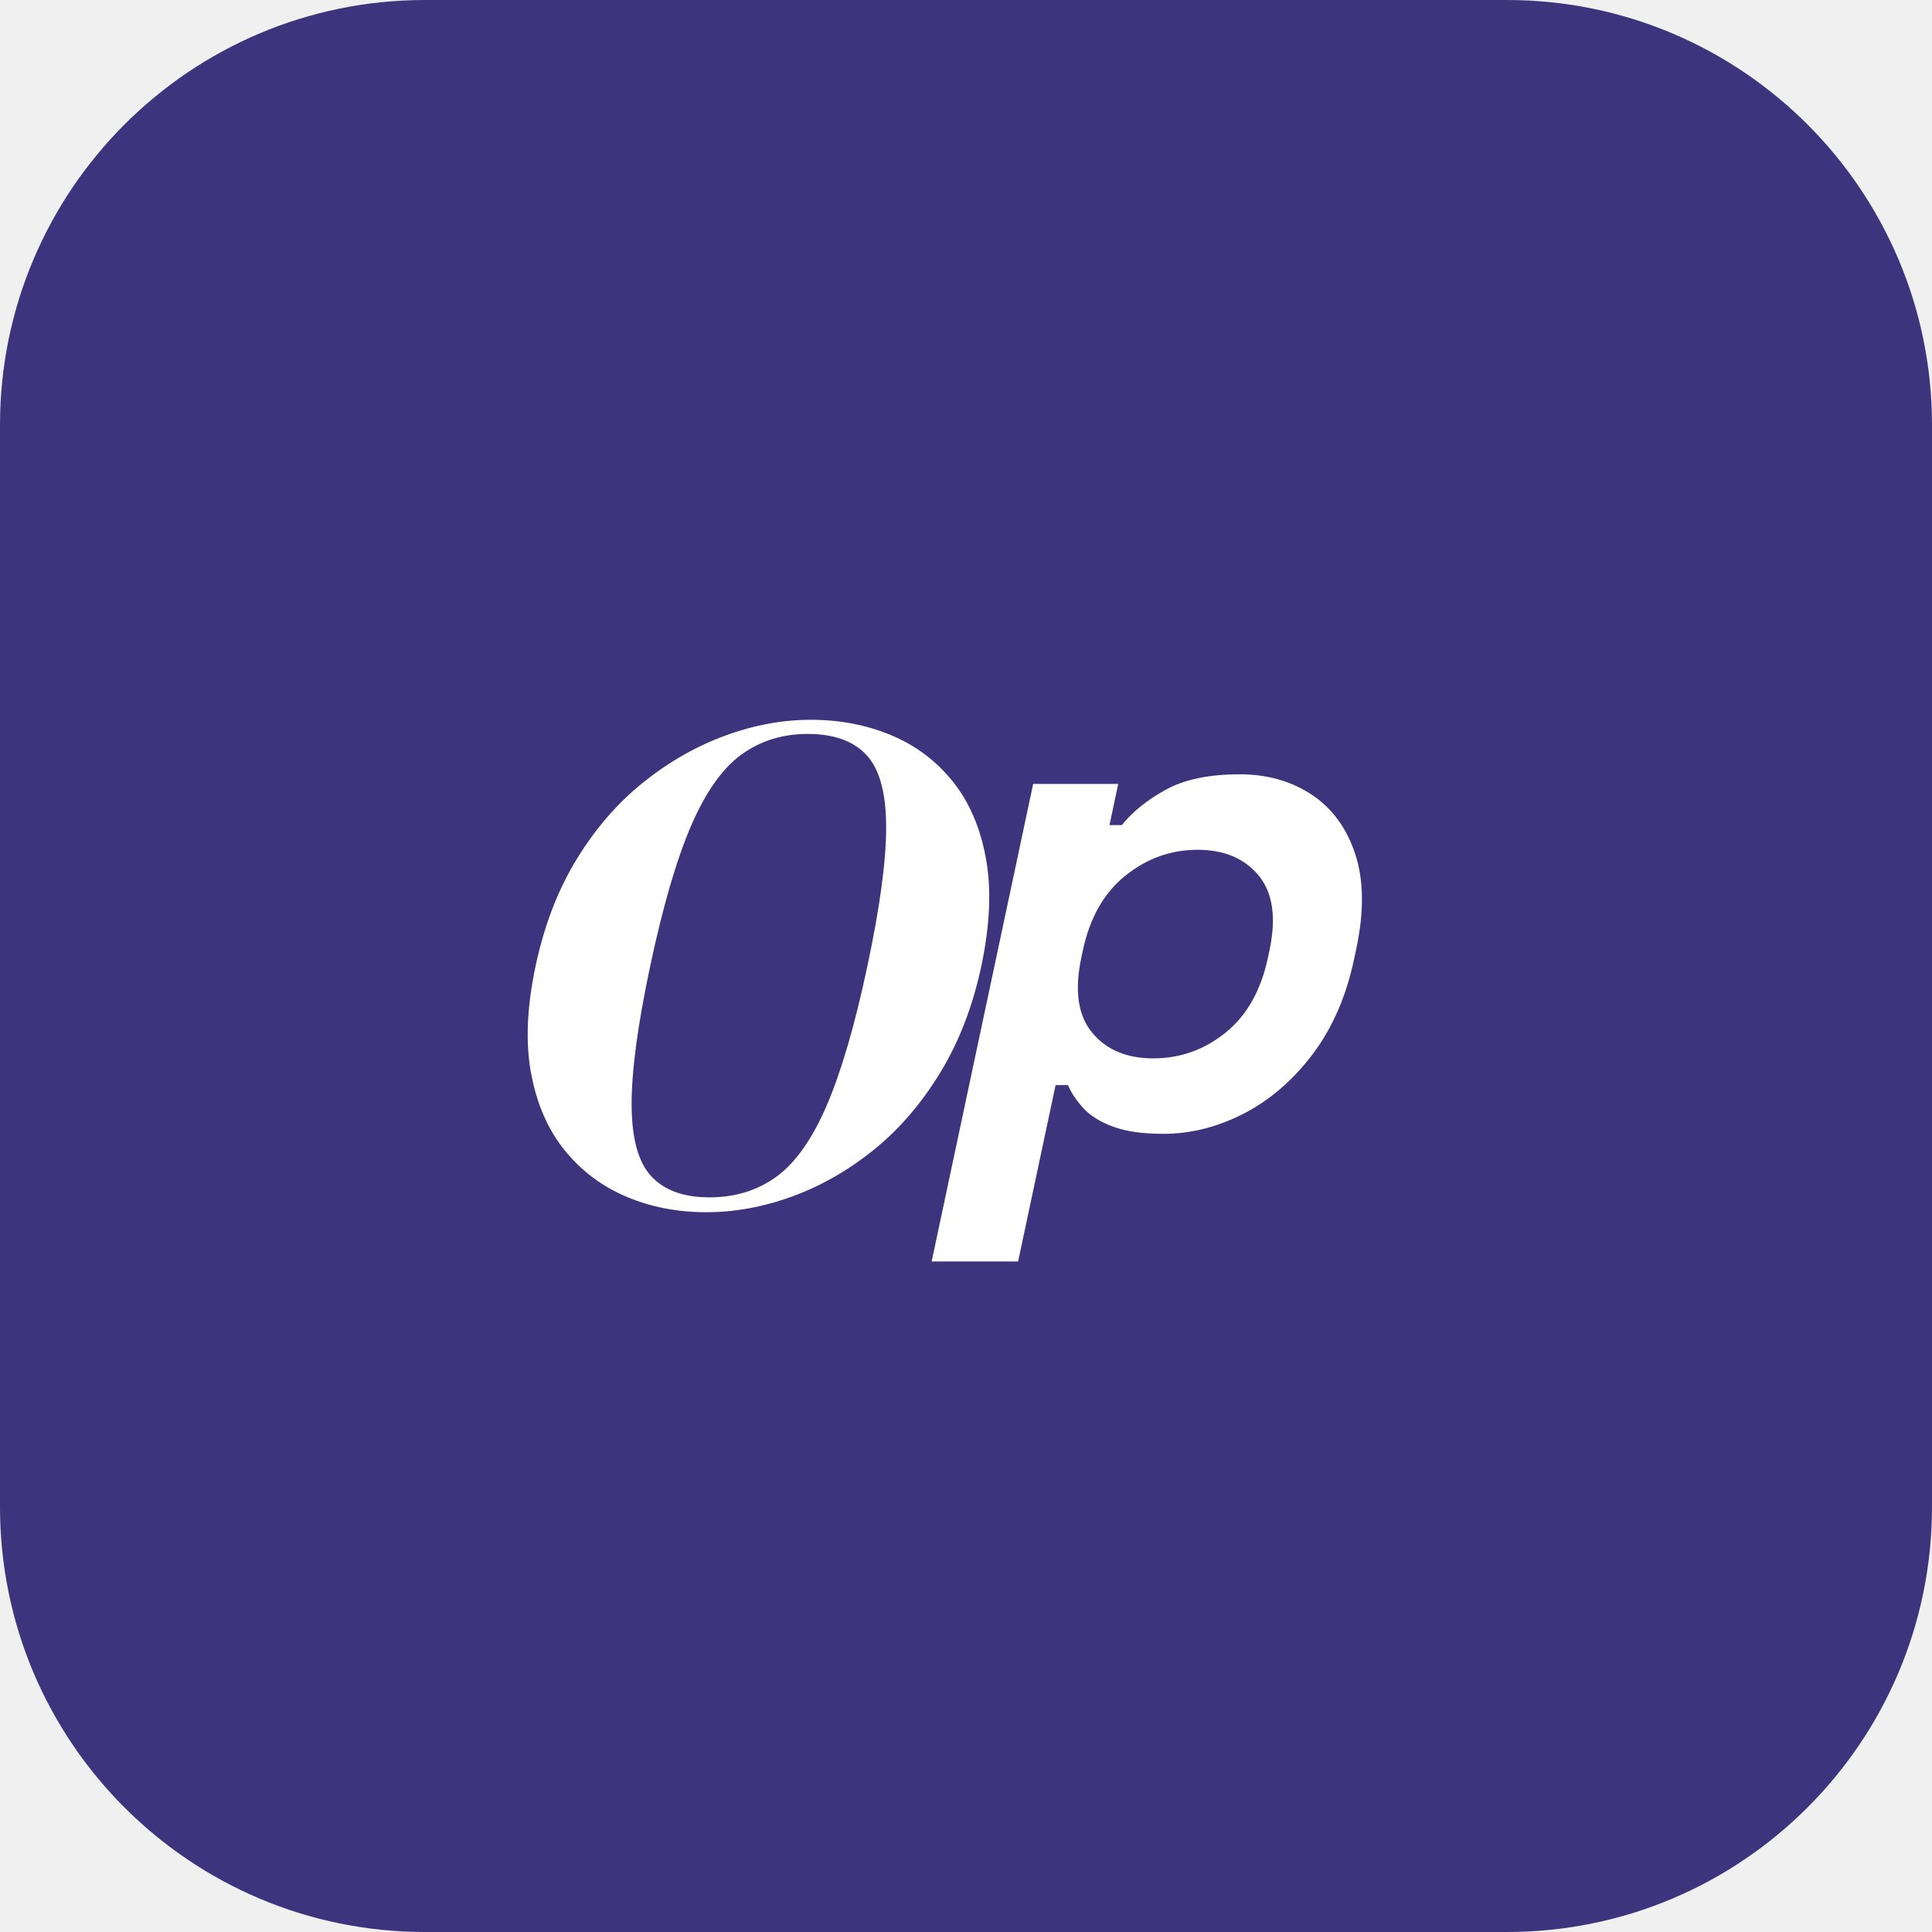
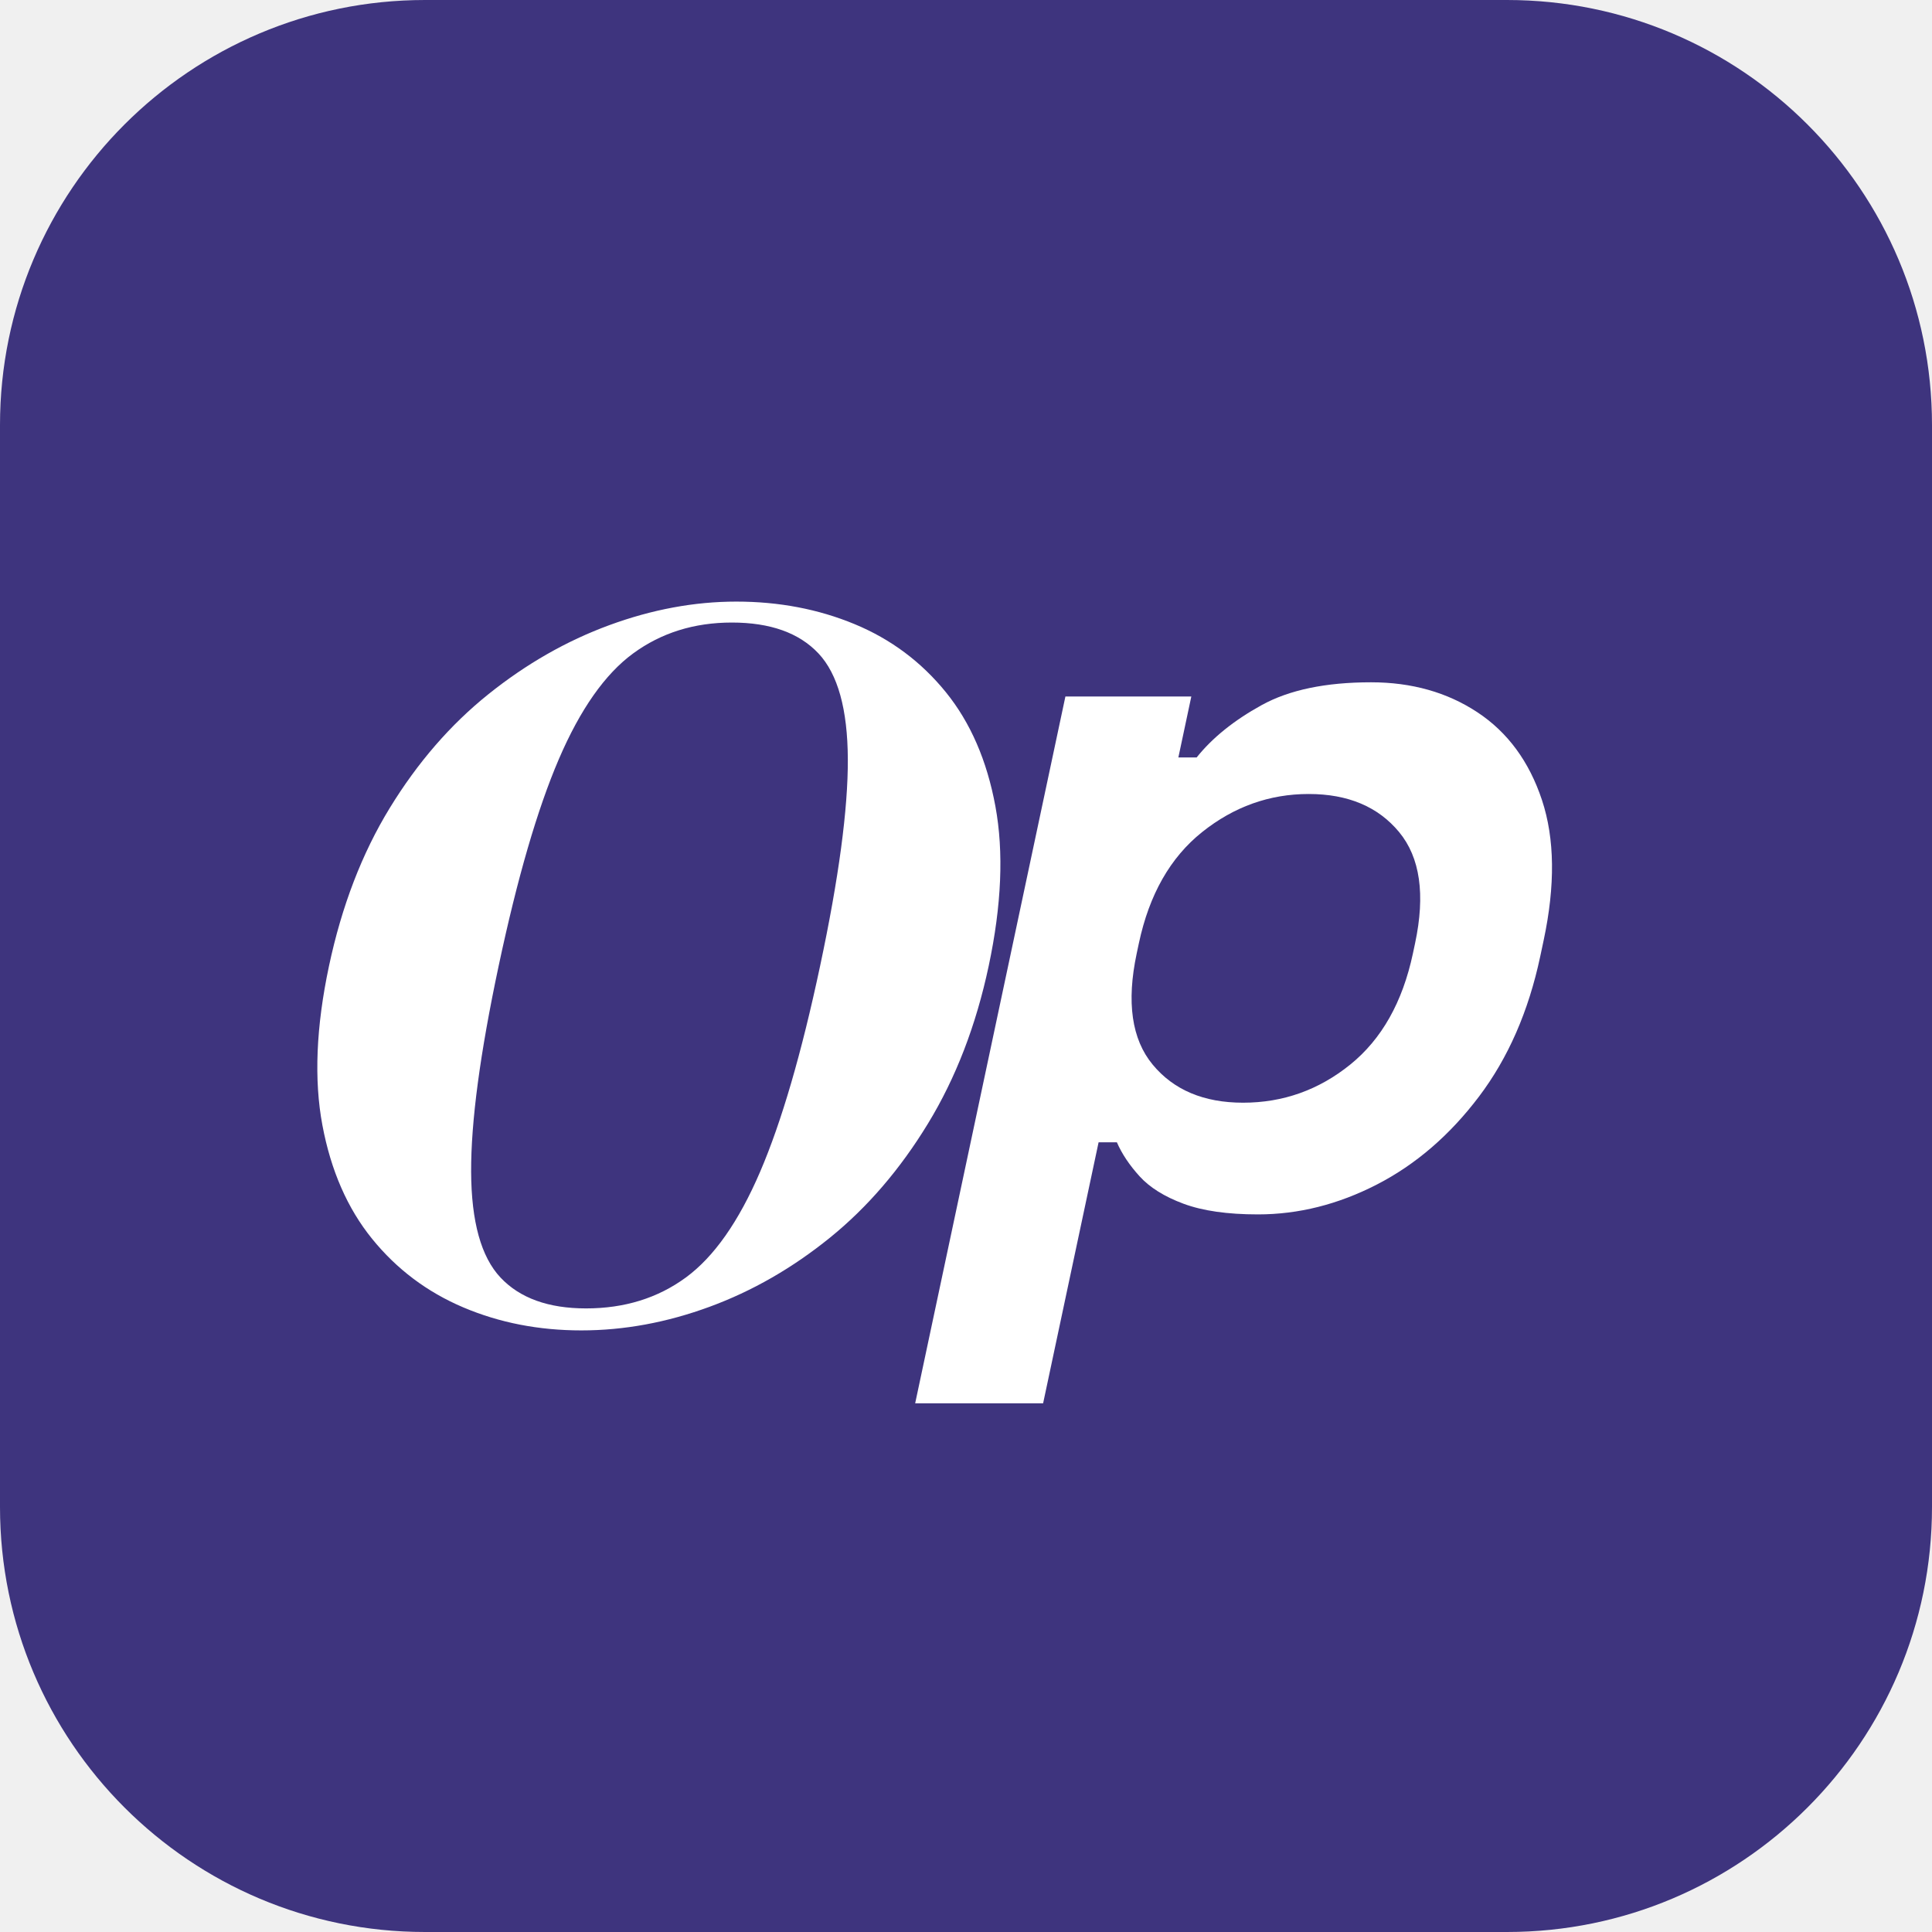
<svg xmlns="http://www.w3.org/2000/svg" viewBox="0 0 512 512" width="512" height="512">
  <rect width="512" height="512" rx="112.64" fill="#3E347E" />
-   <g transform="translate(256.0,256.0) scale(1.25) translate(-150,-150)">
+   <g transform="translate(256.0,256.0) scale(1.85) translate(-150,-150)">
    <g transform="translate(150,150) skewX(-12) translate(-150,-150)">
      <path d="M106.0 202.2Q96.85 202.2 88.375 198.9Q79.9 195.6 73.225 189.075Q66.55 182.55 62.65 172.8Q58.75 163.05 58.75 150.0Q58.75 137.1 62.65 127.35Q66.55 117.6 73.3 111.075Q80.05 104.55 88.525 101.175Q97.0 97.8 106.0 97.8Q115.15 97.8 123.625 101.025Q132.1 104.25 138.775 110.775Q145.45 117.3 149.35 127.125Q153.25 136.95 153.25 150.0Q153.25 162.75 149.35 172.575Q145.45 182.4 138.775 188.925Q132.1 195.45 123.625 198.825Q115.15 202.2 106.0 202.2ZM106.0 199.05Q114.25 199.05 119.35 194.625Q124.45 190.2 126.775 179.475Q129.1 168.75 129.1 150.0Q129.1 131.1 126.775 120.375Q124.45 109.65 119.35 105.225Q114.25 100.8 106.0 100.8Q97.9 100.8 92.8 105.225Q87.7 109.65 85.375 120.375Q83.05 131.1 83.05 150.0Q83.05 168.75 85.375 179.475Q87.7 190.2 92.8 194.625Q97.9 199.05 106.0 199.05Z" fill="#FFFFFF" />
      <path d="M156.034 212.64V111.397H174.071V120.125H176.69Q179.163 115.906 184.399 112.633Q189.636 109.36 199.382 109.36Q208.11 109.36 215.529 113.652Q222.947 117.943 227.457 126.234Q231.966 134.526 231.966 146.308V148.636Q231.966 160.418 227.457 168.71Q222.947 177.001 215.529 181.292Q208.11 185.583 199.382 185.583Q192.836 185.583 188.4 184.056Q183.963 182.529 181.272 180.128Q178.581 177.728 176.981 175.255H174.362V212.64ZM193.855 169.582Q202.437 169.582 208.037 164.127Q213.638 158.673 213.638 148.199V146.745Q213.638 136.271 207.965 130.816Q202.291 125.361 193.855 125.361Q185.418 125.361 179.745 130.816Q174.071 136.271 174.071 146.745V148.199Q174.071 158.673 179.745 164.127Q185.418 169.582 193.855 169.582Z" fill="#FFFFFF" />
    </g>
  </g>
</svg>
